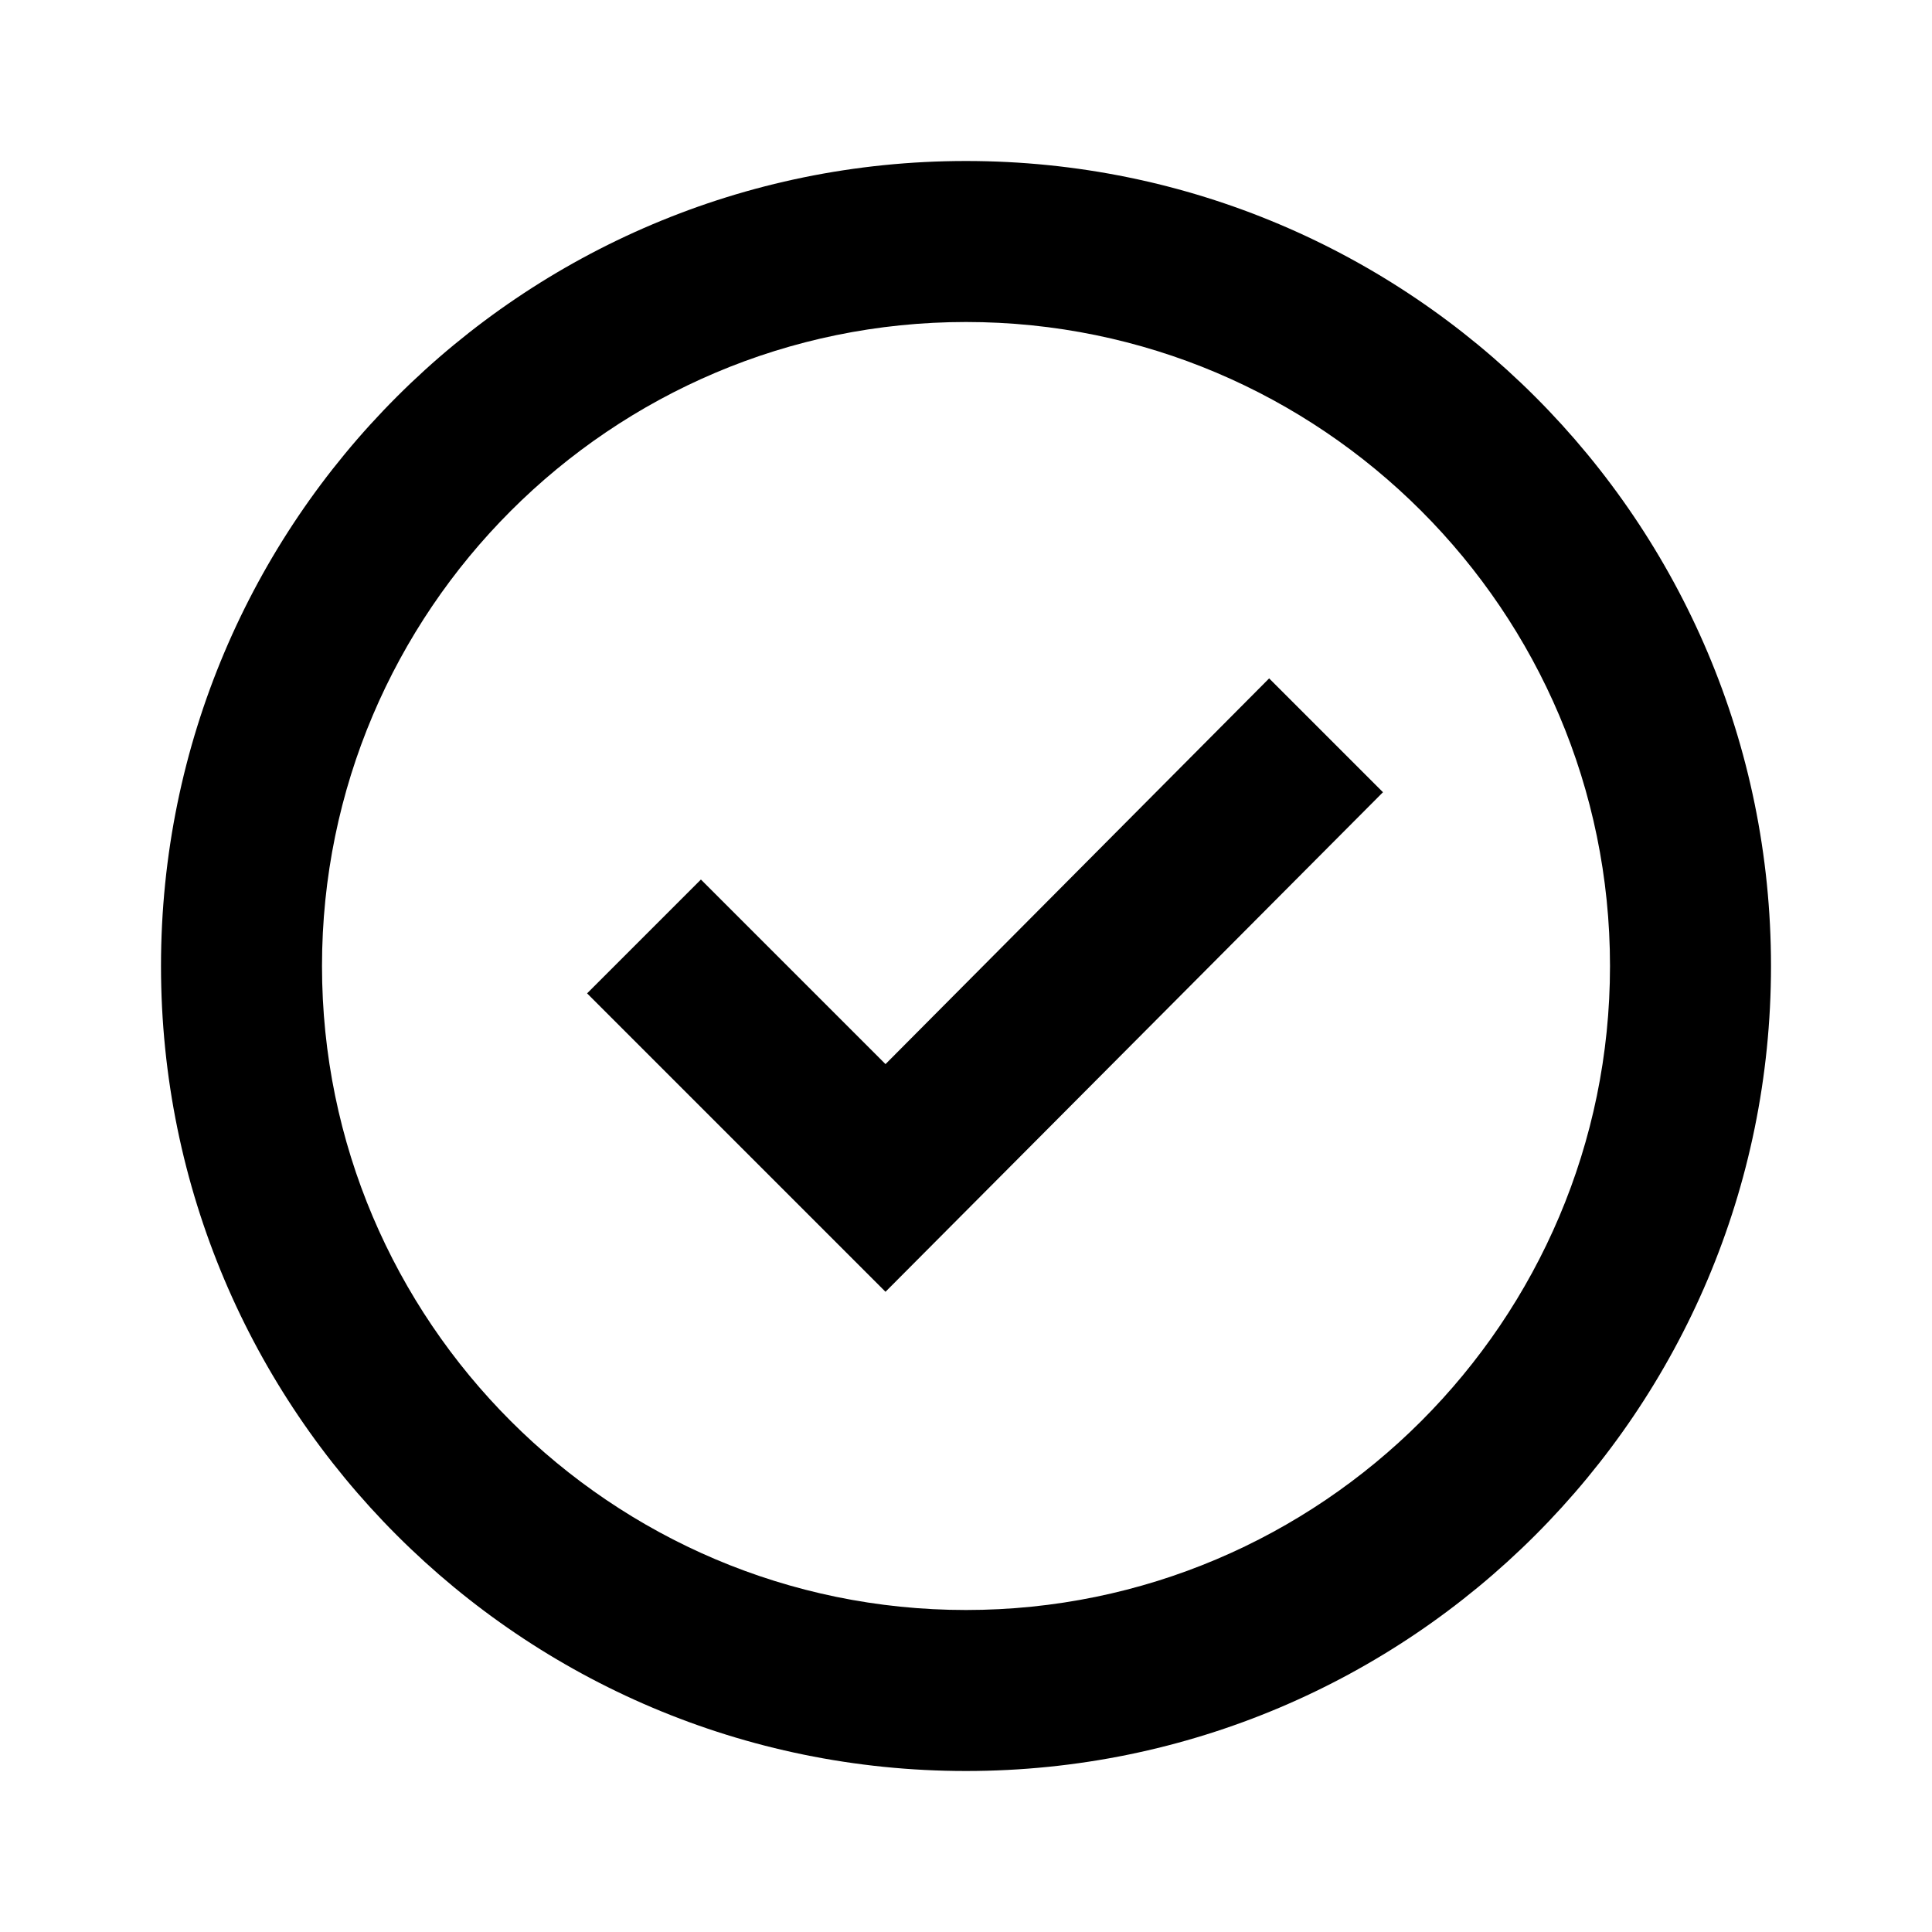
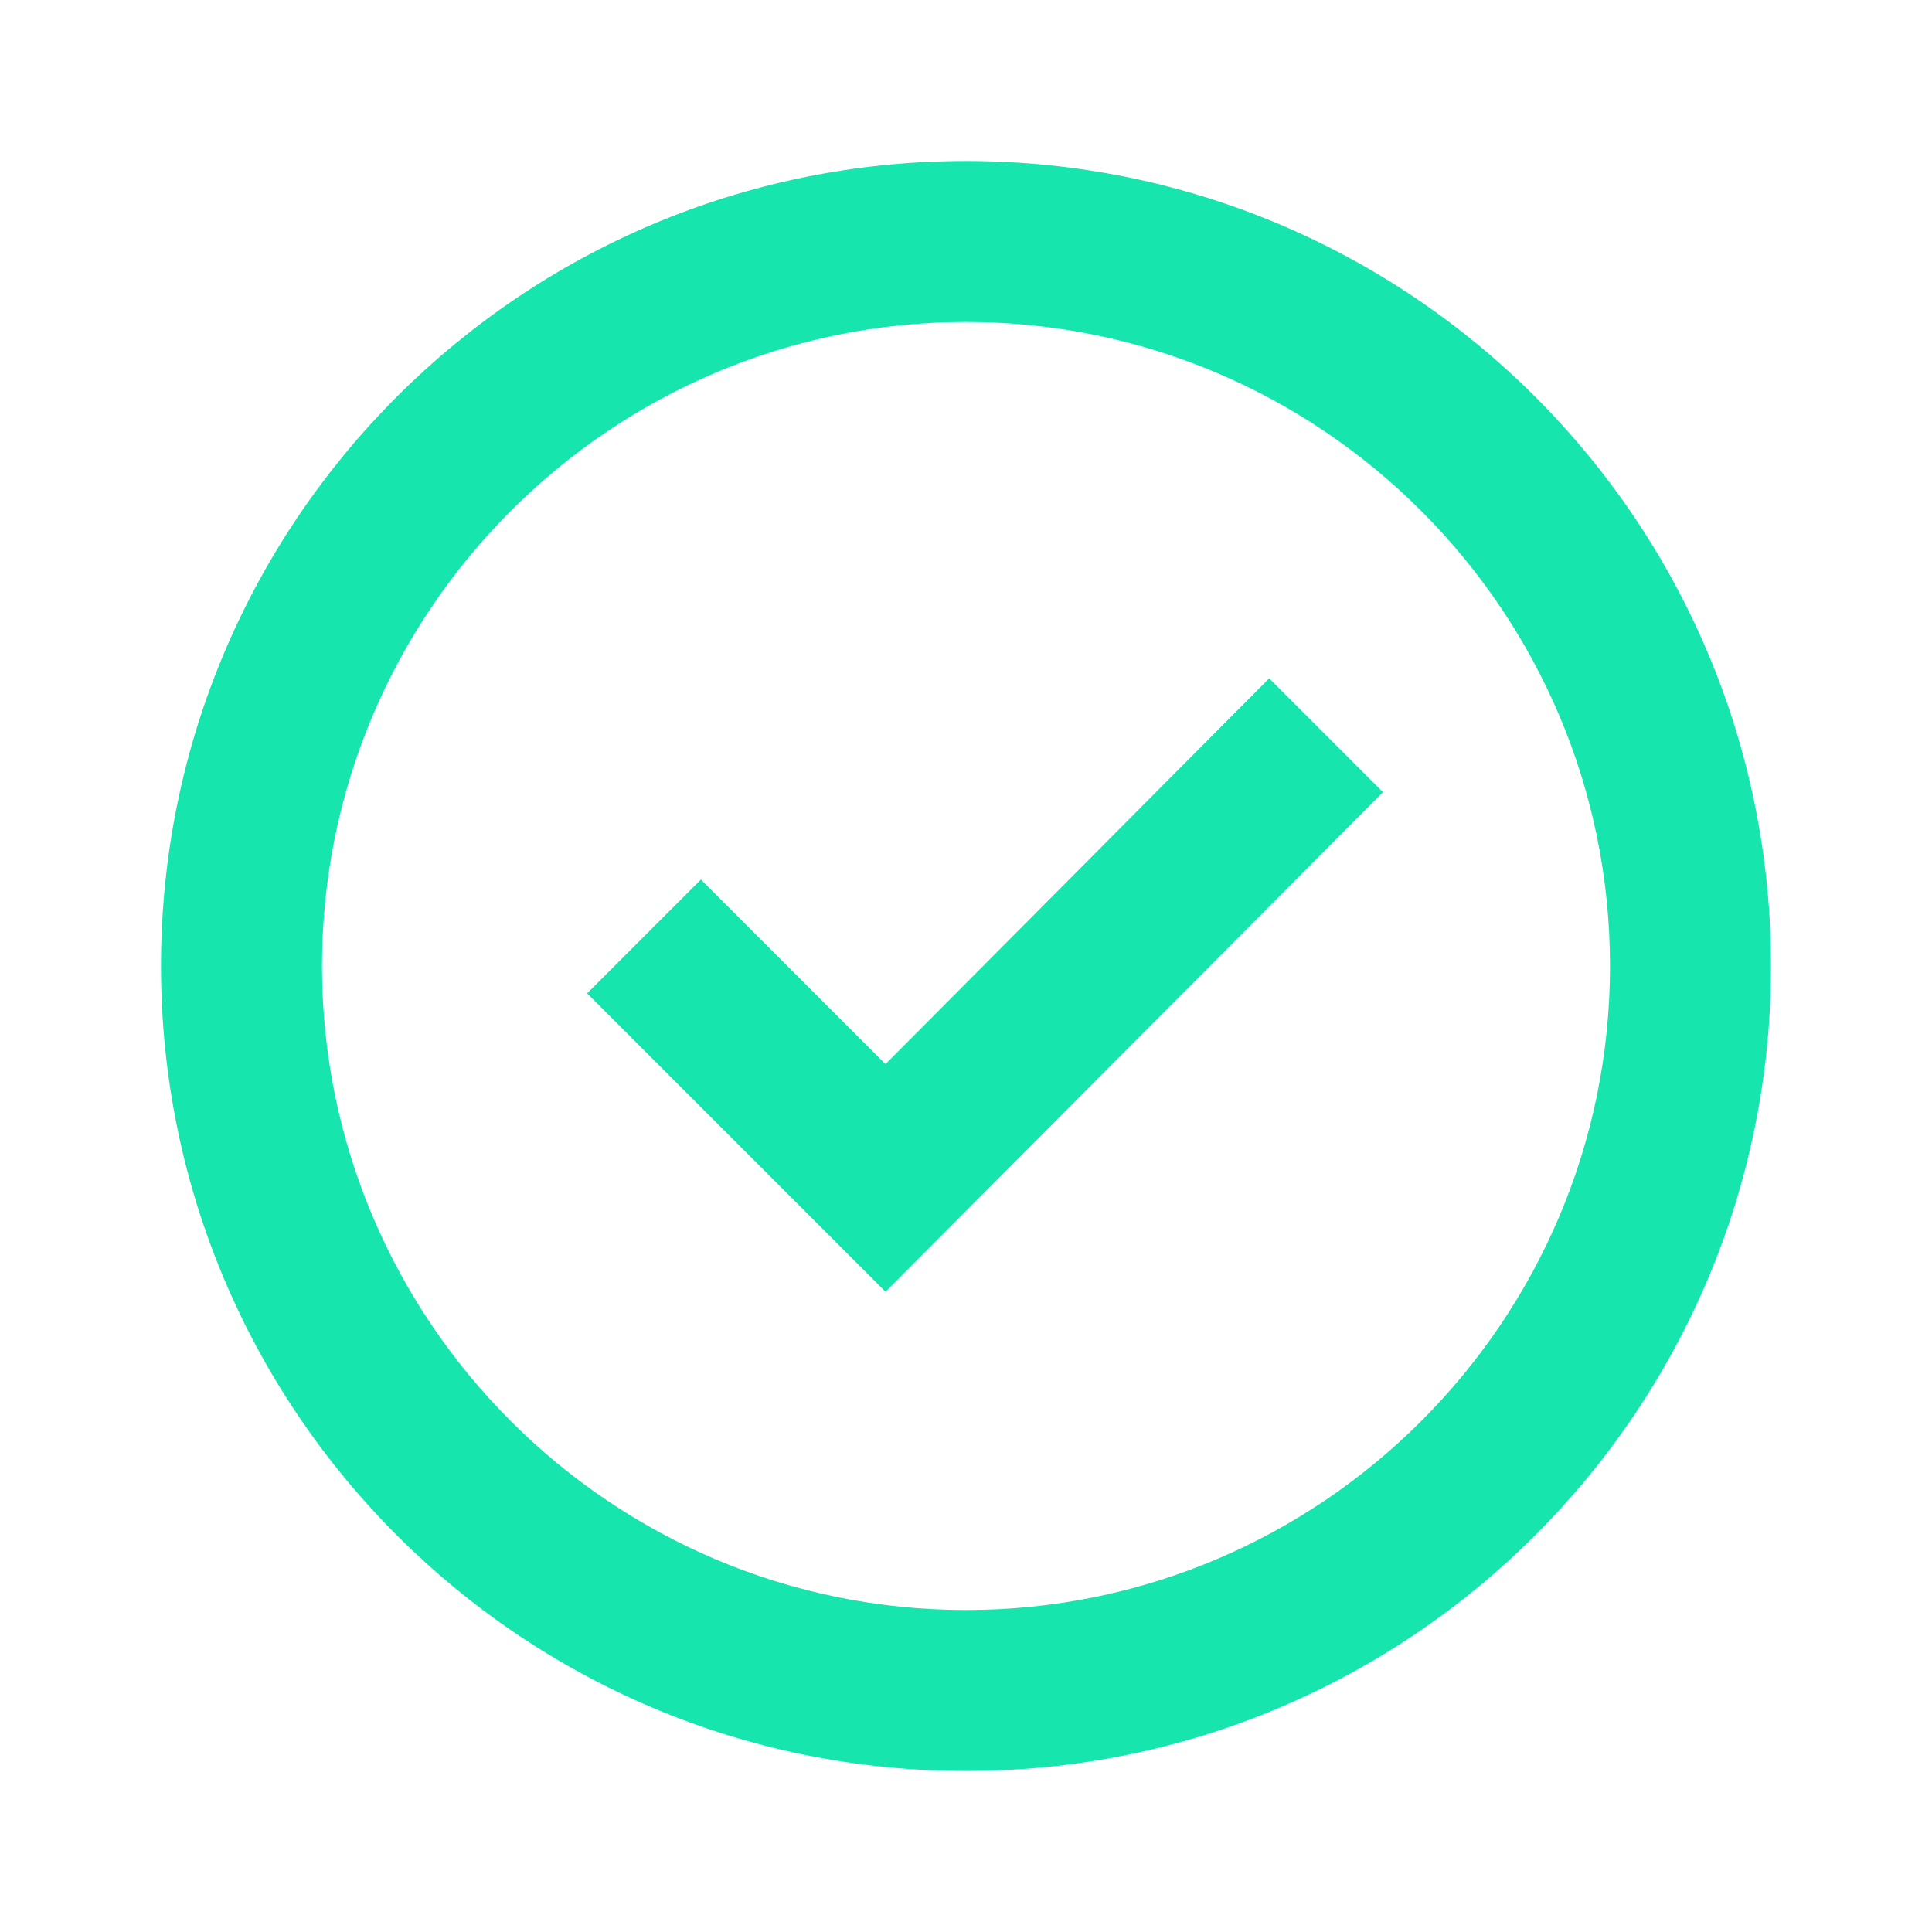
<svg xmlns="http://www.w3.org/2000/svg" width="800px" height="800px" viewBox="0 0 512 512" version="1.1">
  <g id="Page-1" stroke="none" stroke-width="1" fill="none" fill-rule="evenodd">
-     <g id="add-copy" fill="#000000" transform="translate(42.66667, 42.66667)">
+     <g id="add-copy" fill="#17e5ae" transform="translate(42.66667, 42.66667)">
      <path d="M213.333,3.55271368e-14 C95.513,3.55271368e-14 3.55271368e-14,95.513 3.55271368e-14,213.333 C3.55271368e-14,331.154 95.513,426.667 213.333,426.667 C331.154,426.667 426.667,331.154 426.667,213.333 C426.667,95.513 331.154,3.55271368e-14 213.333,3.55271368e-14 Z M213.333,384 C119.228,384 42.667,307.439 42.667,213.333 C42.667,119.228 119.228,42.667 213.333,42.667 C307.439,42.667 384,119.228 384,213.333 C384,307.439 307.439,384 213.333,384 Z M293.669,137.114 L323.836,167.281 L192,299.669 L112.917,220.586 L143.083,190.419 L192,239.336 L293.669,137.114 Z" id="Shape">

</path>
    </g>
  </g>
</svg>
